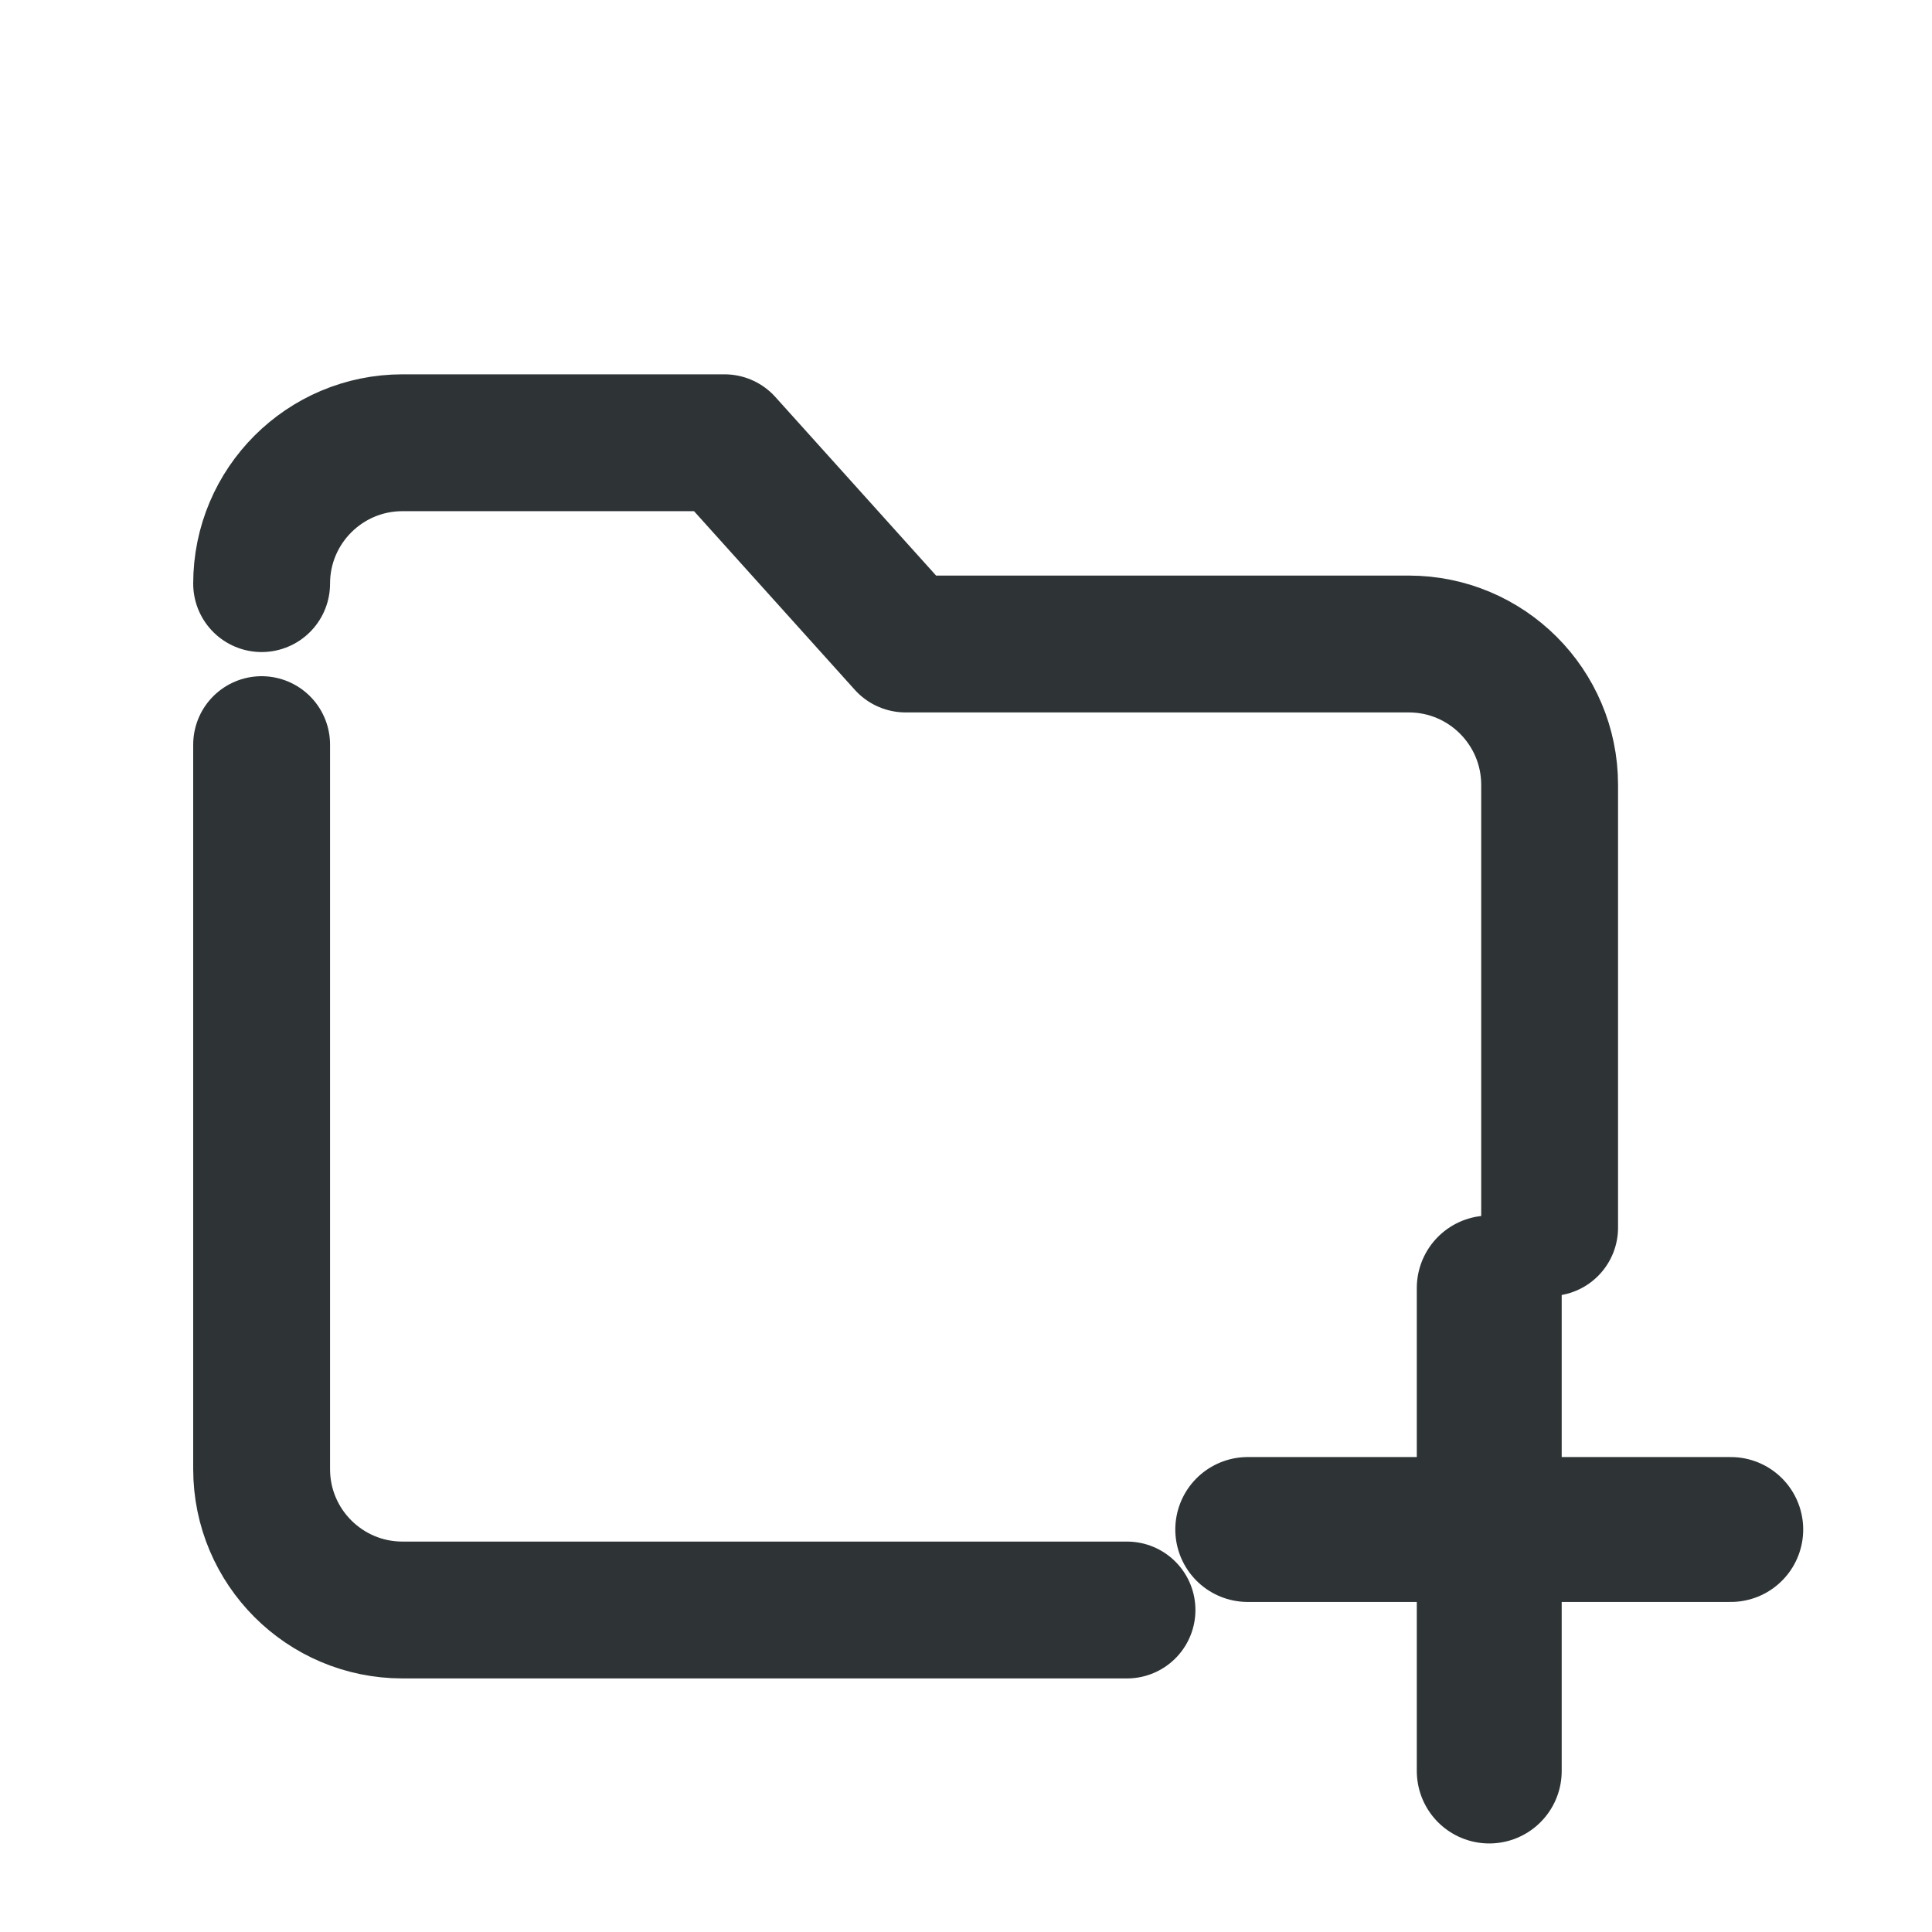
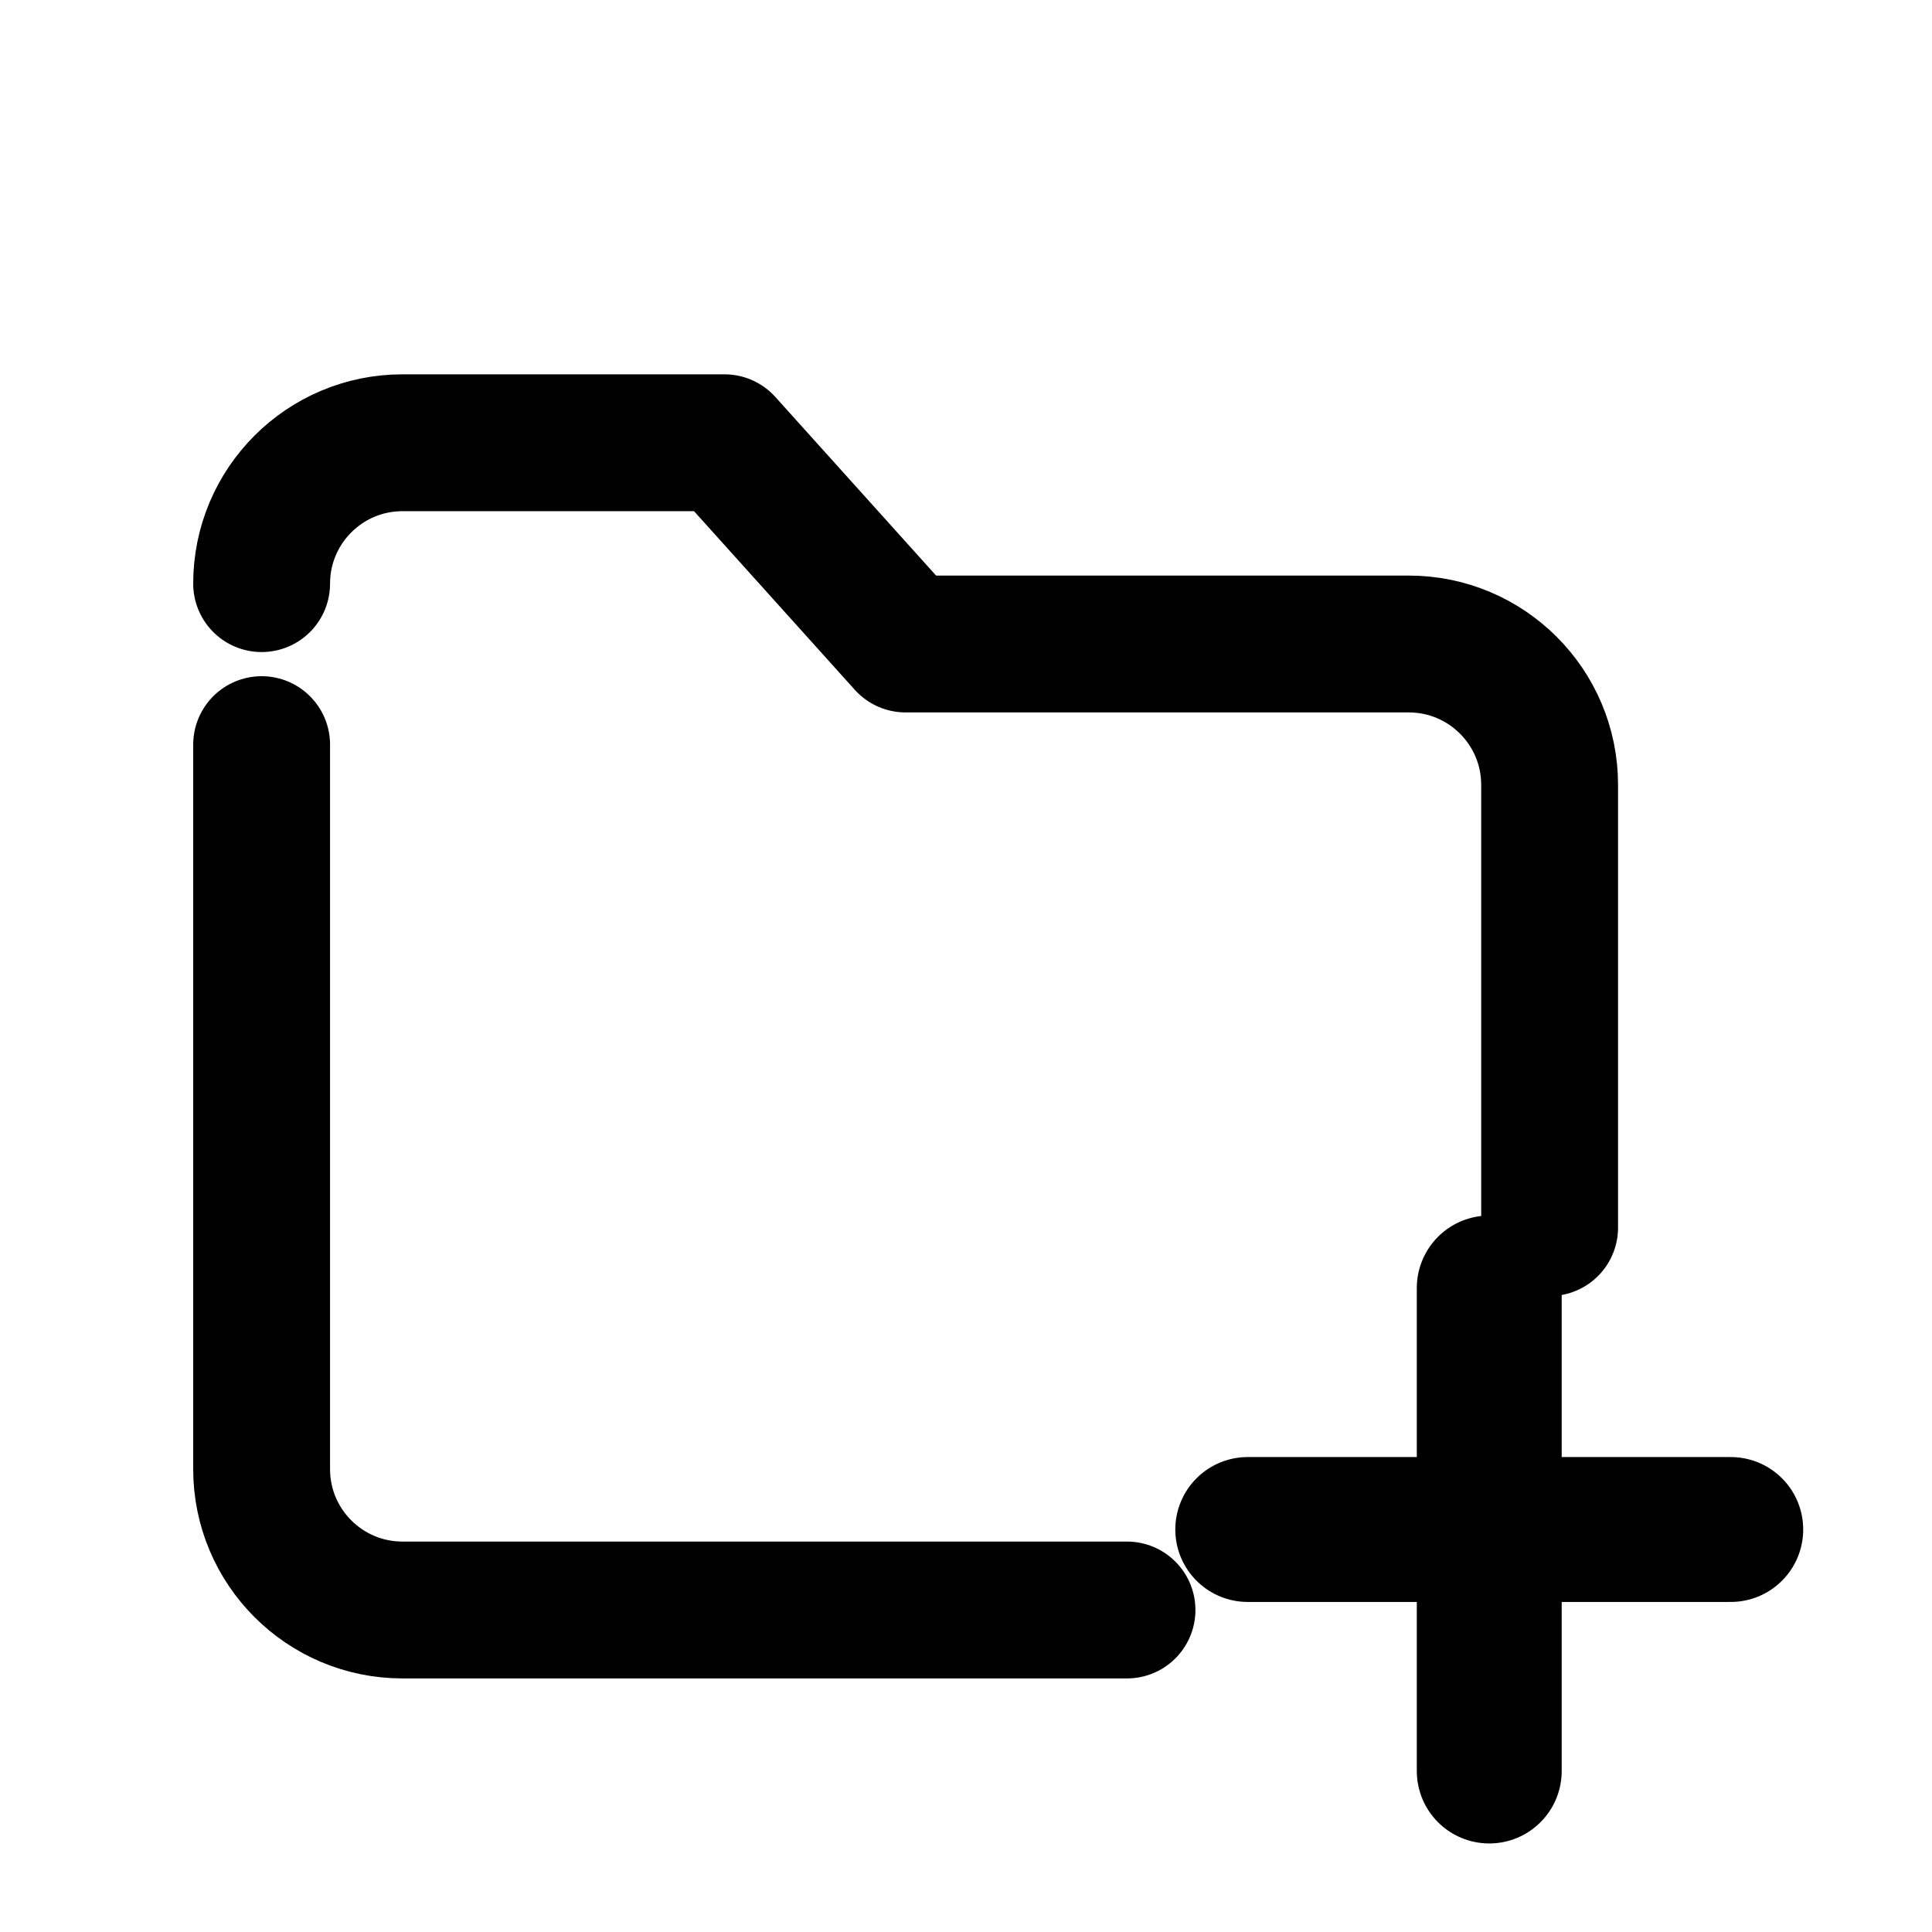
<svg xmlns="http://www.w3.org/2000/svg" width="24" height="24" viewBox="0 0 24 24">
-   <path d="M3.25 7.25A1.75 1.75 0 0 1 5 5.5h4l2.25 2.5h6.25A1.75 1.75 0 0 1 19.25 9.75v5.5M3.25 9.25v9A1.75 1.75 0 0 0 5 20h9" fill="none" stroke="#2e3436" stroke-linecap="round" stroke-linejoin="round" stroke-width="1.7" />
-   <path d="M18.5 16v6M15.5 19h6" fill="none" stroke="#2e3436" stroke-linecap="round" stroke-width="1.8" />
+   <path d="M3.25 7.25A1.75 1.75 0 0 1 5 5.5h4l2.25 2.5h6.25A1.75 1.75 0 0 1 19.25 9.75v5.5M3.25 9.25v9A1.75 1.75 0 0 0 5 20h9" fill="none" stroke="currentColor" class="foreground-stroke" stroke-linecap="round" stroke-linejoin="round" stroke-width="1.7" />
+   <path d="M18.5 16v6M15.5 19h6" fill="none" stroke="currentColor" class="foreground-stroke" stroke-linecap="round" stroke-width="1.8" />
</svg>
